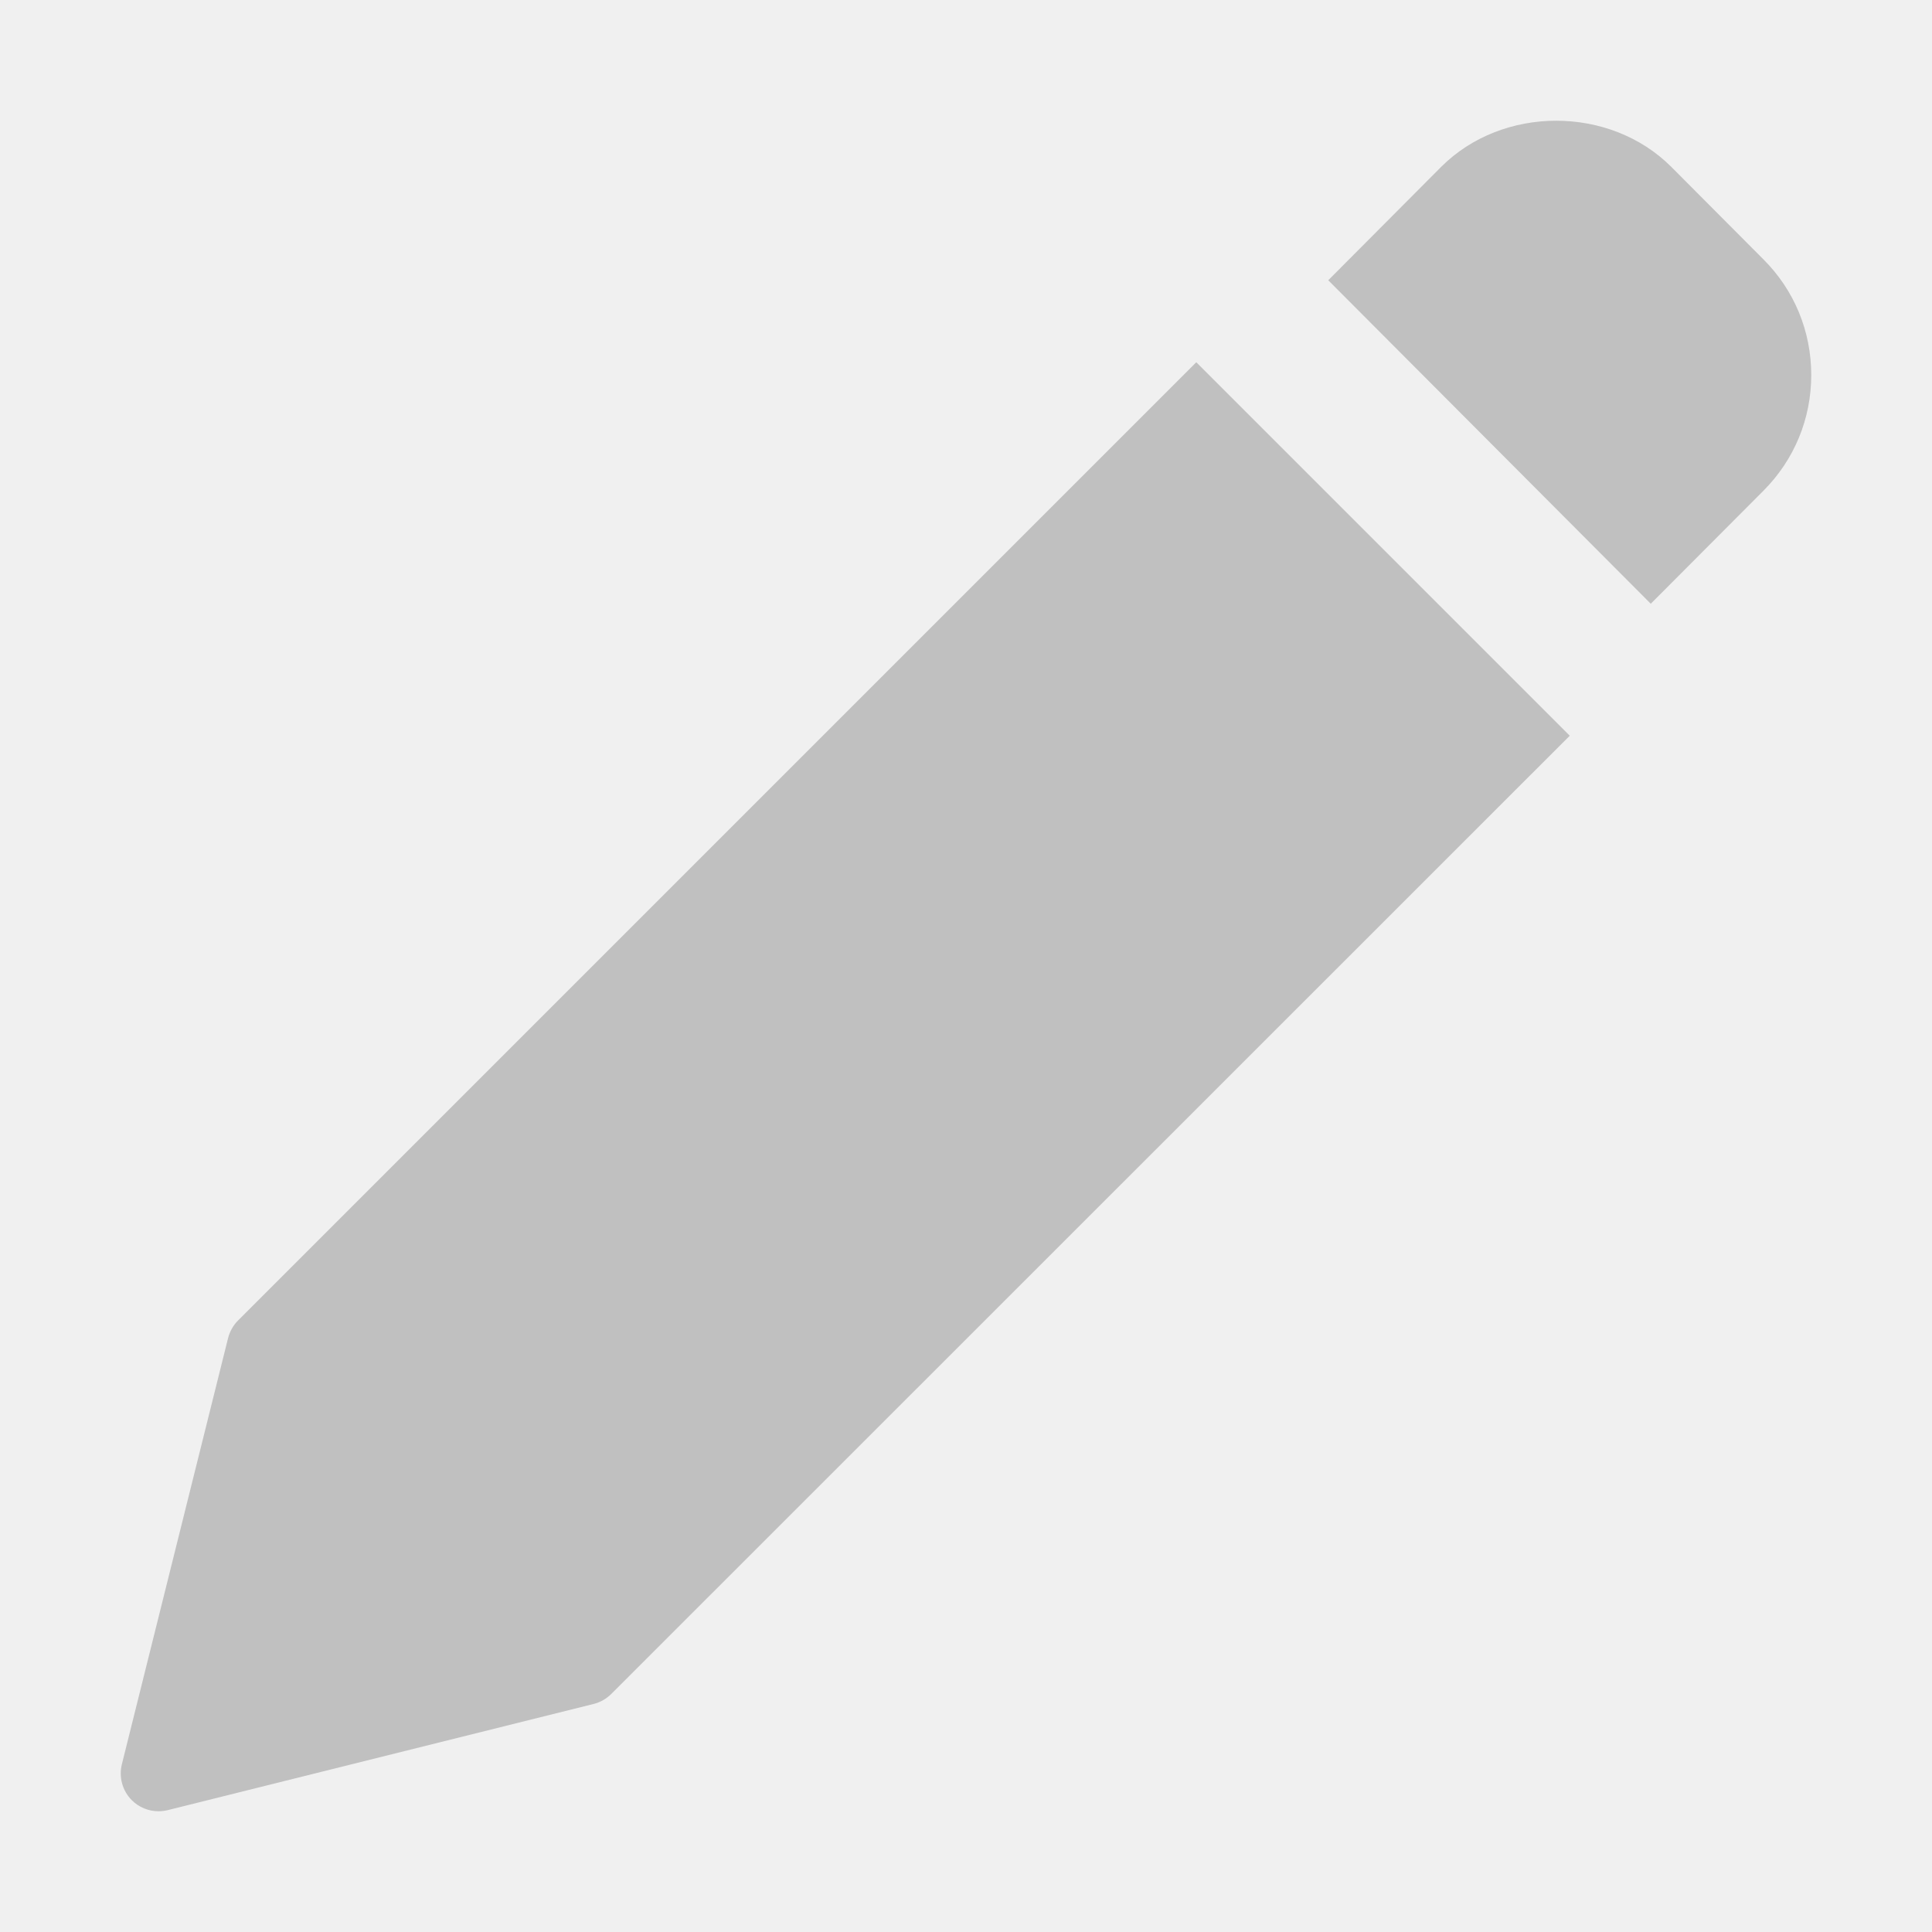
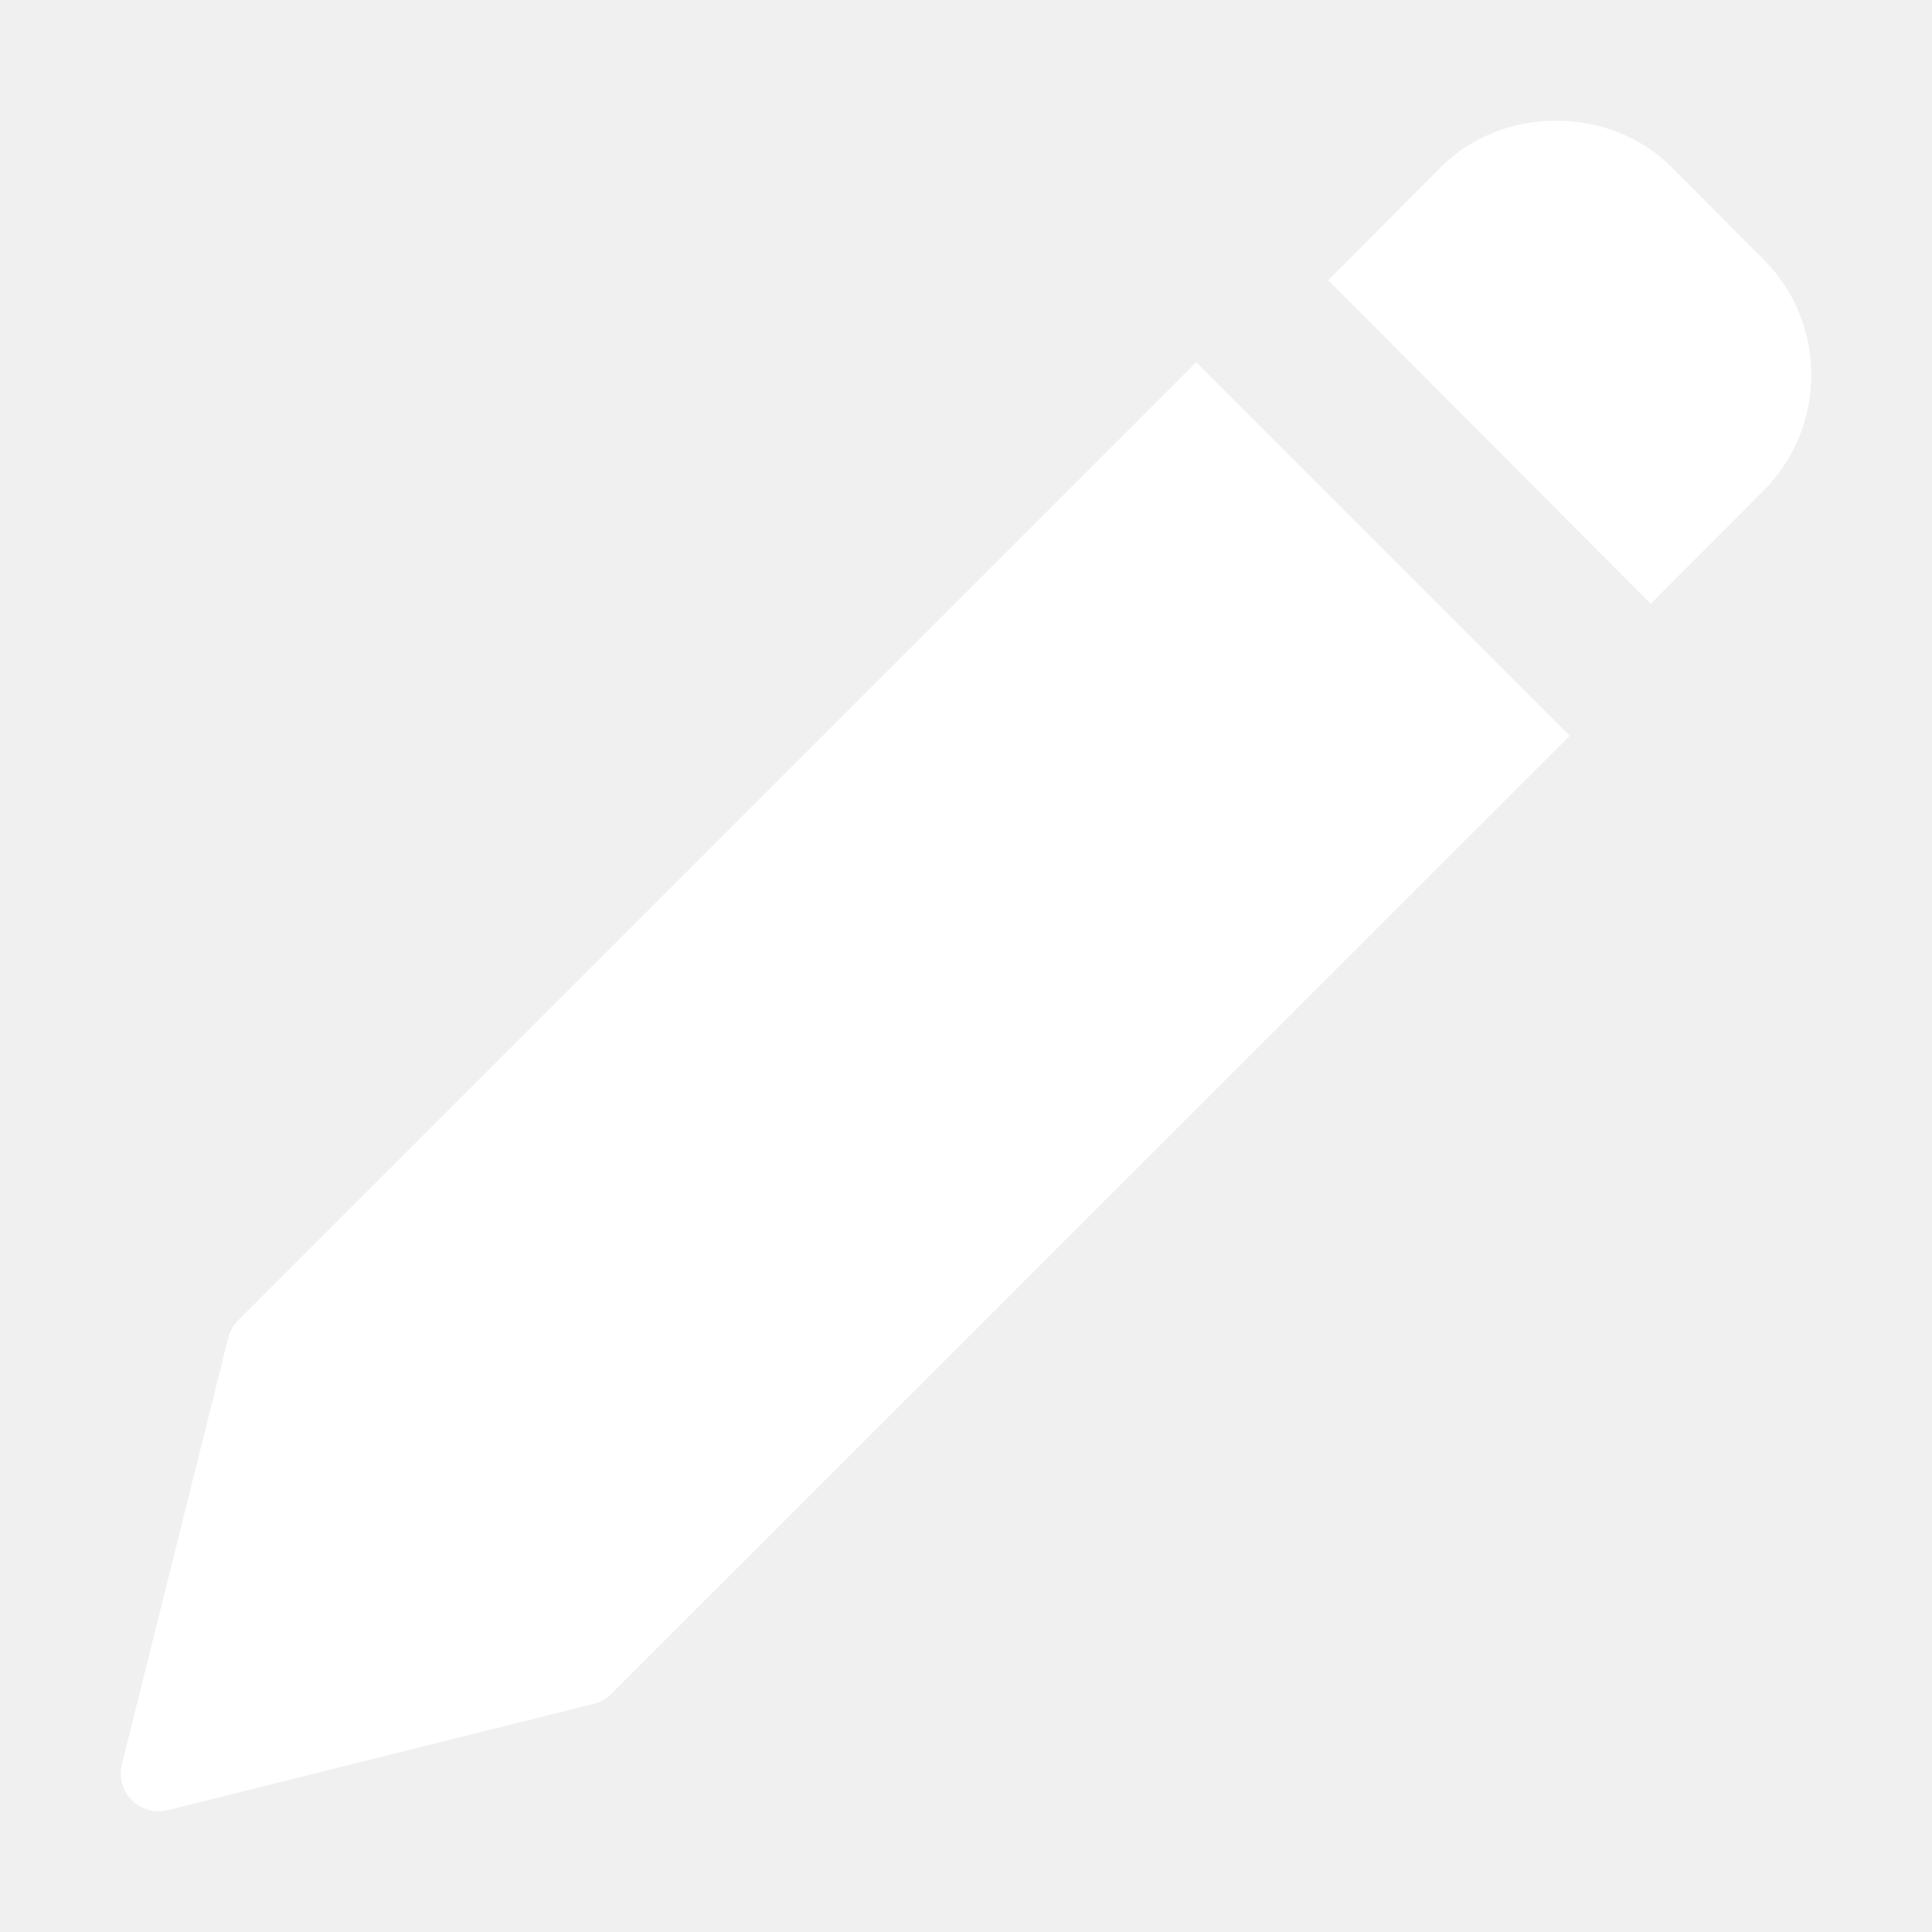
<svg xmlns="http://www.w3.org/2000/svg" width="16" height="16" viewBox="0 0 16 16" fill="none">
-   <path d="M9.907 3L1.971 10.936C1.931 10.976 1.903 11.027 1.889 11.081L1.009 14.612C0.983 14.718 1.014 14.831 1.092 14.909C1.15 14.967 1.23 15 1.312 15C1.337 15 1.363 14.997 1.388 14.991L4.918 14.111C4.973 14.097 5.023 14.068 5.063 14.028L13 6.093L9.907 3Z" fill="#C0C0C0" />
-   <path d="M14.605 2.149L13.842 1.383C13.332 0.872 12.444 0.872 11.934 1.383L11 2.321L13.671 5L14.605 4.063C14.86 3.807 15 3.467 15 3.106C15 2.744 14.86 2.404 14.605 2.149Z" fill="#C0C0C0" />
+   <path d="M9.907 3L1.971 10.936C1.931 10.976 1.903 11.027 1.889 11.081L1.009 14.612C0.983 14.718 1.014 14.831 1.092 14.909C1.15 14.967 1.23 15 1.312 15C1.337 15 1.363 14.997 1.388 14.991L4.918 14.111C4.973 14.097 5.023 14.068 5.063 14.028L13 6.093L9.907 3Z" fill="#ffffff" />
+   <path d="M14.605 2.149L13.842 1.383C13.332 0.872 12.444 0.872 11.934 1.383L11 2.321L13.671 5L14.605 4.063C14.86 3.807 15 3.467 15 3.106C15 2.744 14.86 2.404 14.605 2.149Z" fill="#ffffff" />
</svg>
